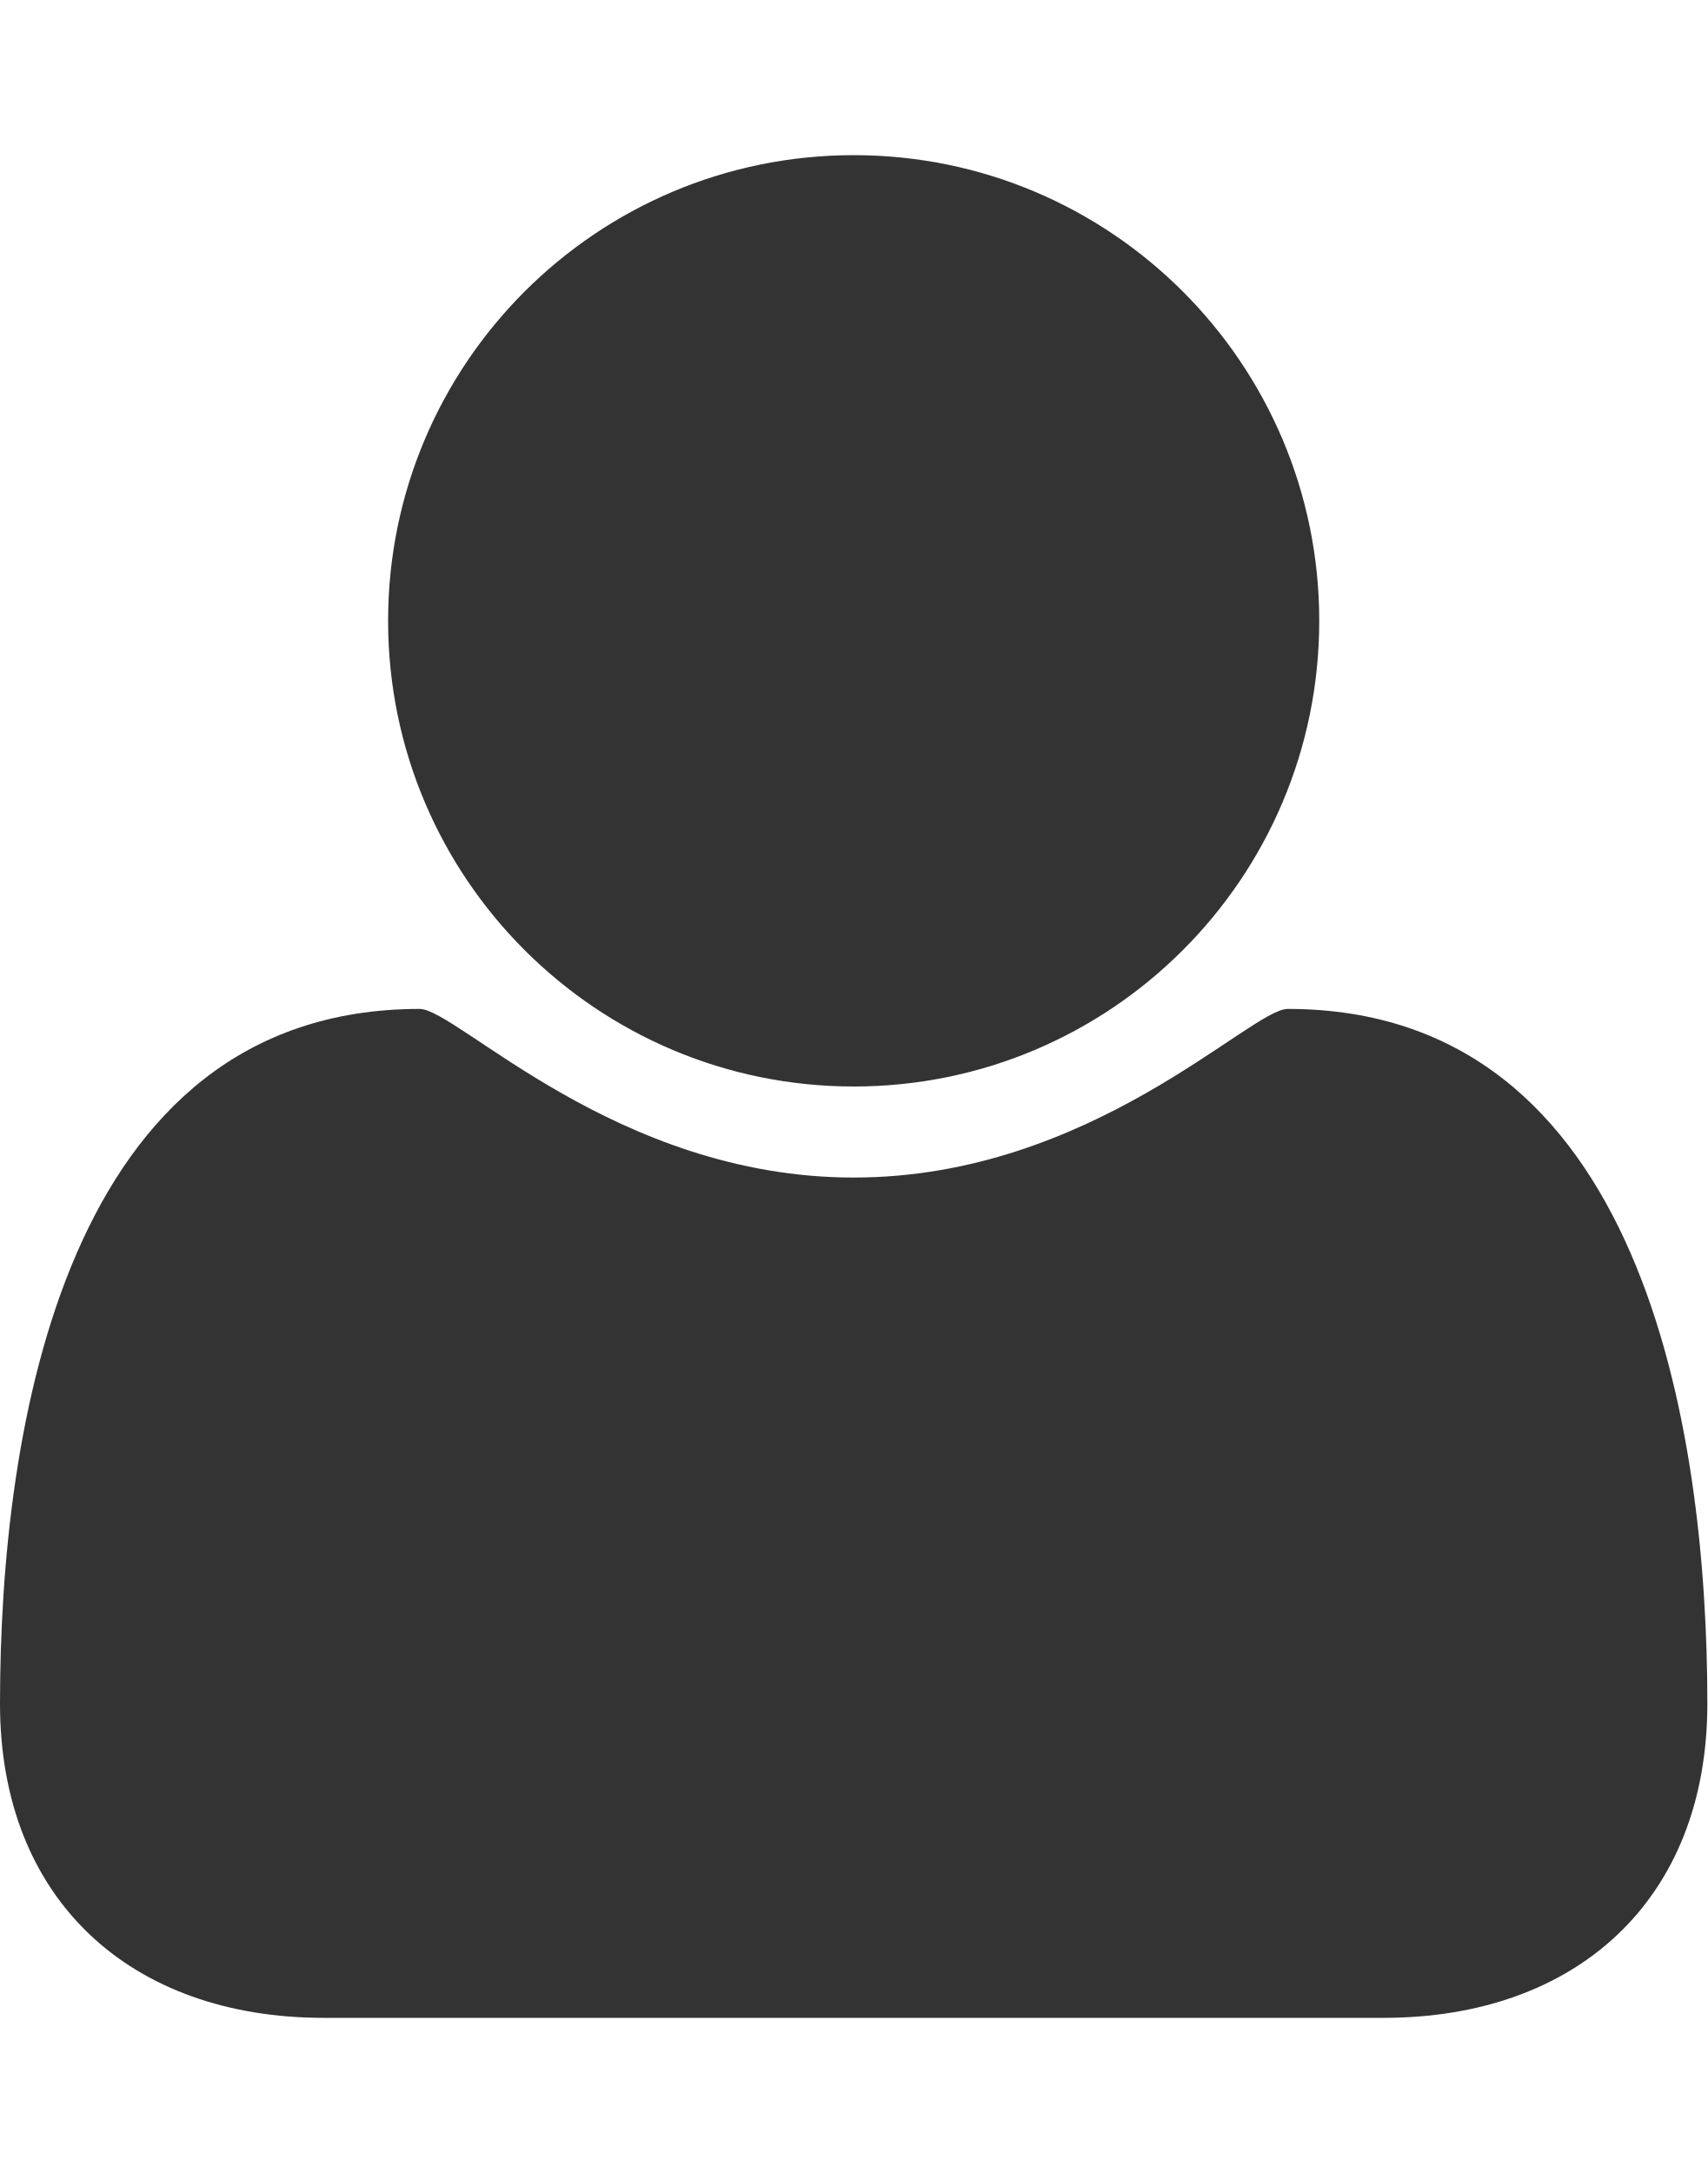
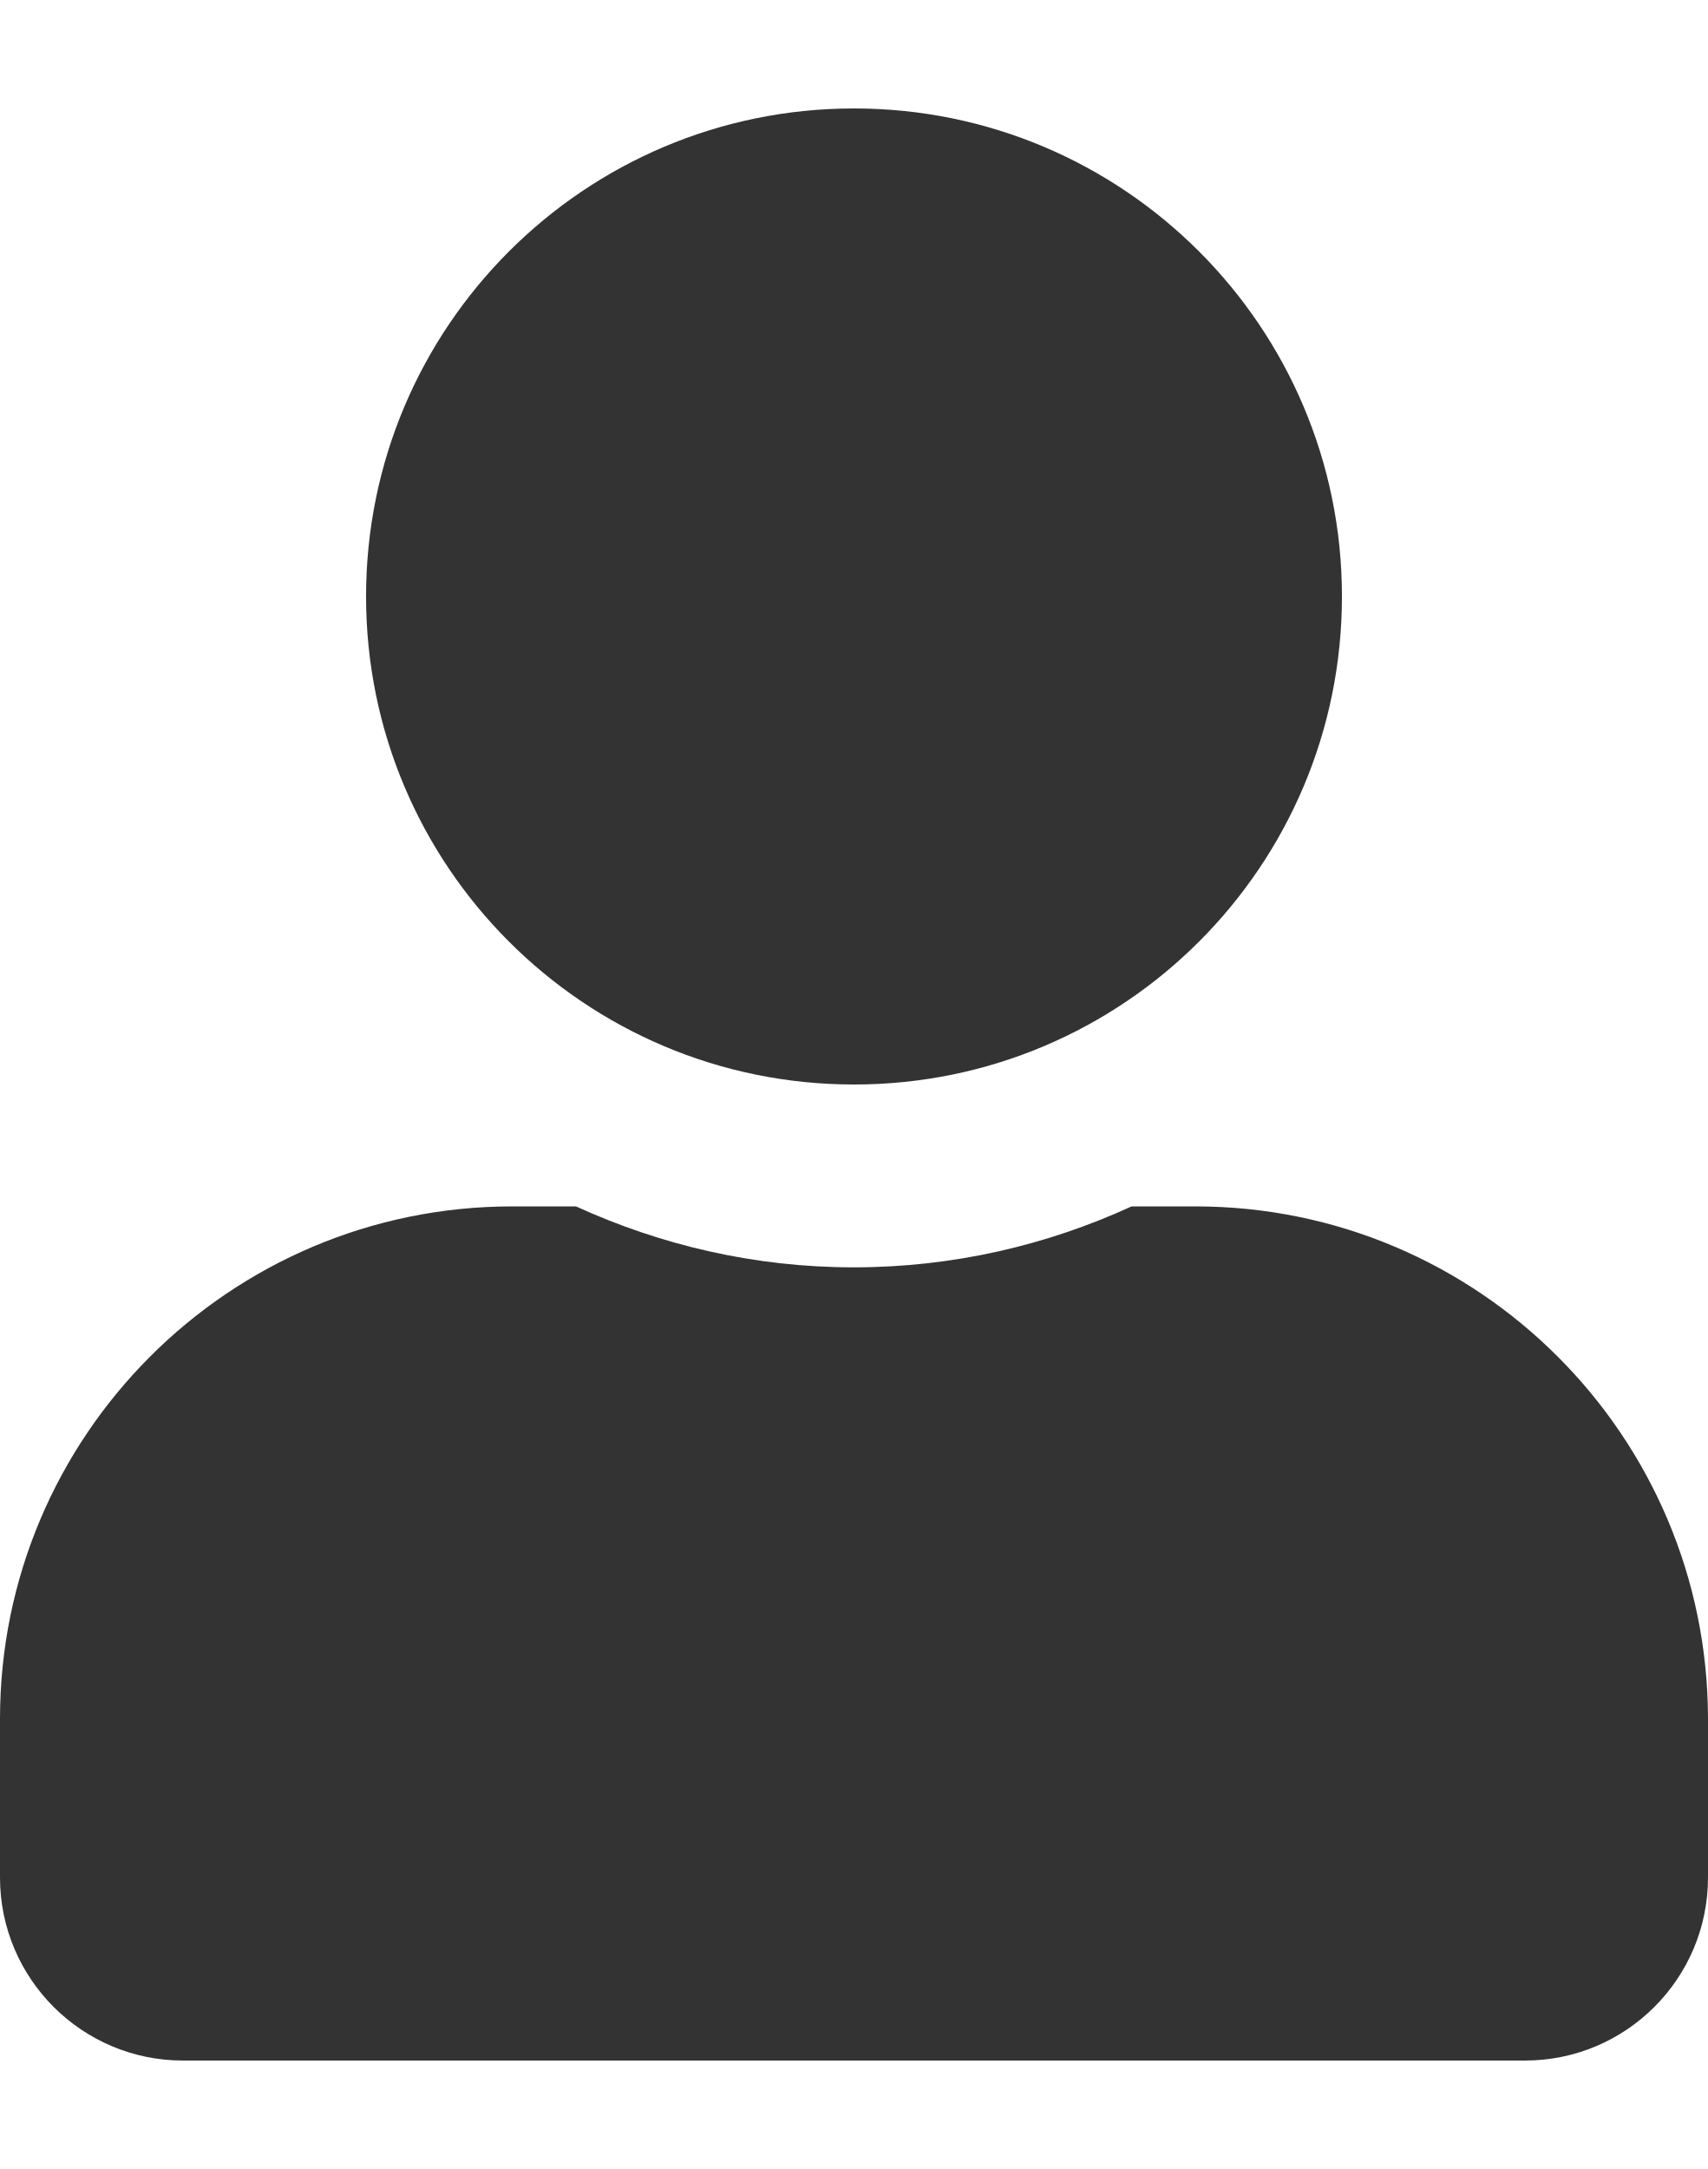
- <svg xmlns="http://www.w3.org/2000/svg" version="1.1" id="Calque_1" x="0px" y="0px" viewBox="0 0 785.7 1000" style="enable-background:new 0 0 785.7 1000;" xml:space="preserve">
+ <svg xmlns="http://www.w3.org/2000/svg" version="1.1" id="Calque_1" focusable="false" x="0px" y="0px" viewBox="0 0 787.5 1000" style="enable-background:new 0 0 787.5 1000;" xml:space="preserve">
  <style type="text/css">
	.st0{fill:#333333;}
</style>
-   <path class="st0" d="M785.7,784c0,90.4-60.3,144.6-149,144.6H149C60.3,928.6,0,874.4,0,784c0-126.1,29.6-319.7,193.1-319.7  c17.3,0,90.4,77.6,199.8,77.6s182.4-77.6,199.7-77.6C756.1,464.3,785.7,657.9,785.7,784L785.7,784z M607.1,285.7  C607.1,404,511.2,500,392.9,500s-214.3-96-214.3-214.3s96-214.3,214.3-214.3S607.1,167.4,607.1,285.7z" />
+   <path class="st0" d="M393.8,500c124.3,0,225-100.7,225-225S518,50,393.8,50s-225,100.7-225,225S269.5,500,393.8,500z M551.2,556.2  h-29.4c-39,17.9-82.4,28.1-128.1,28.1s-88.9-10.2-128.1-28.1h-29.4C105.8,556.2,0,662.1,0,792.5v73.1C0,912.2,37.8,950,84.4,950  h618.8c46.6,0,84.4-37.8,84.4-84.4v-73.1C787.5,662.1,681.7,556.2,551.2,556.2z" />
</svg>
